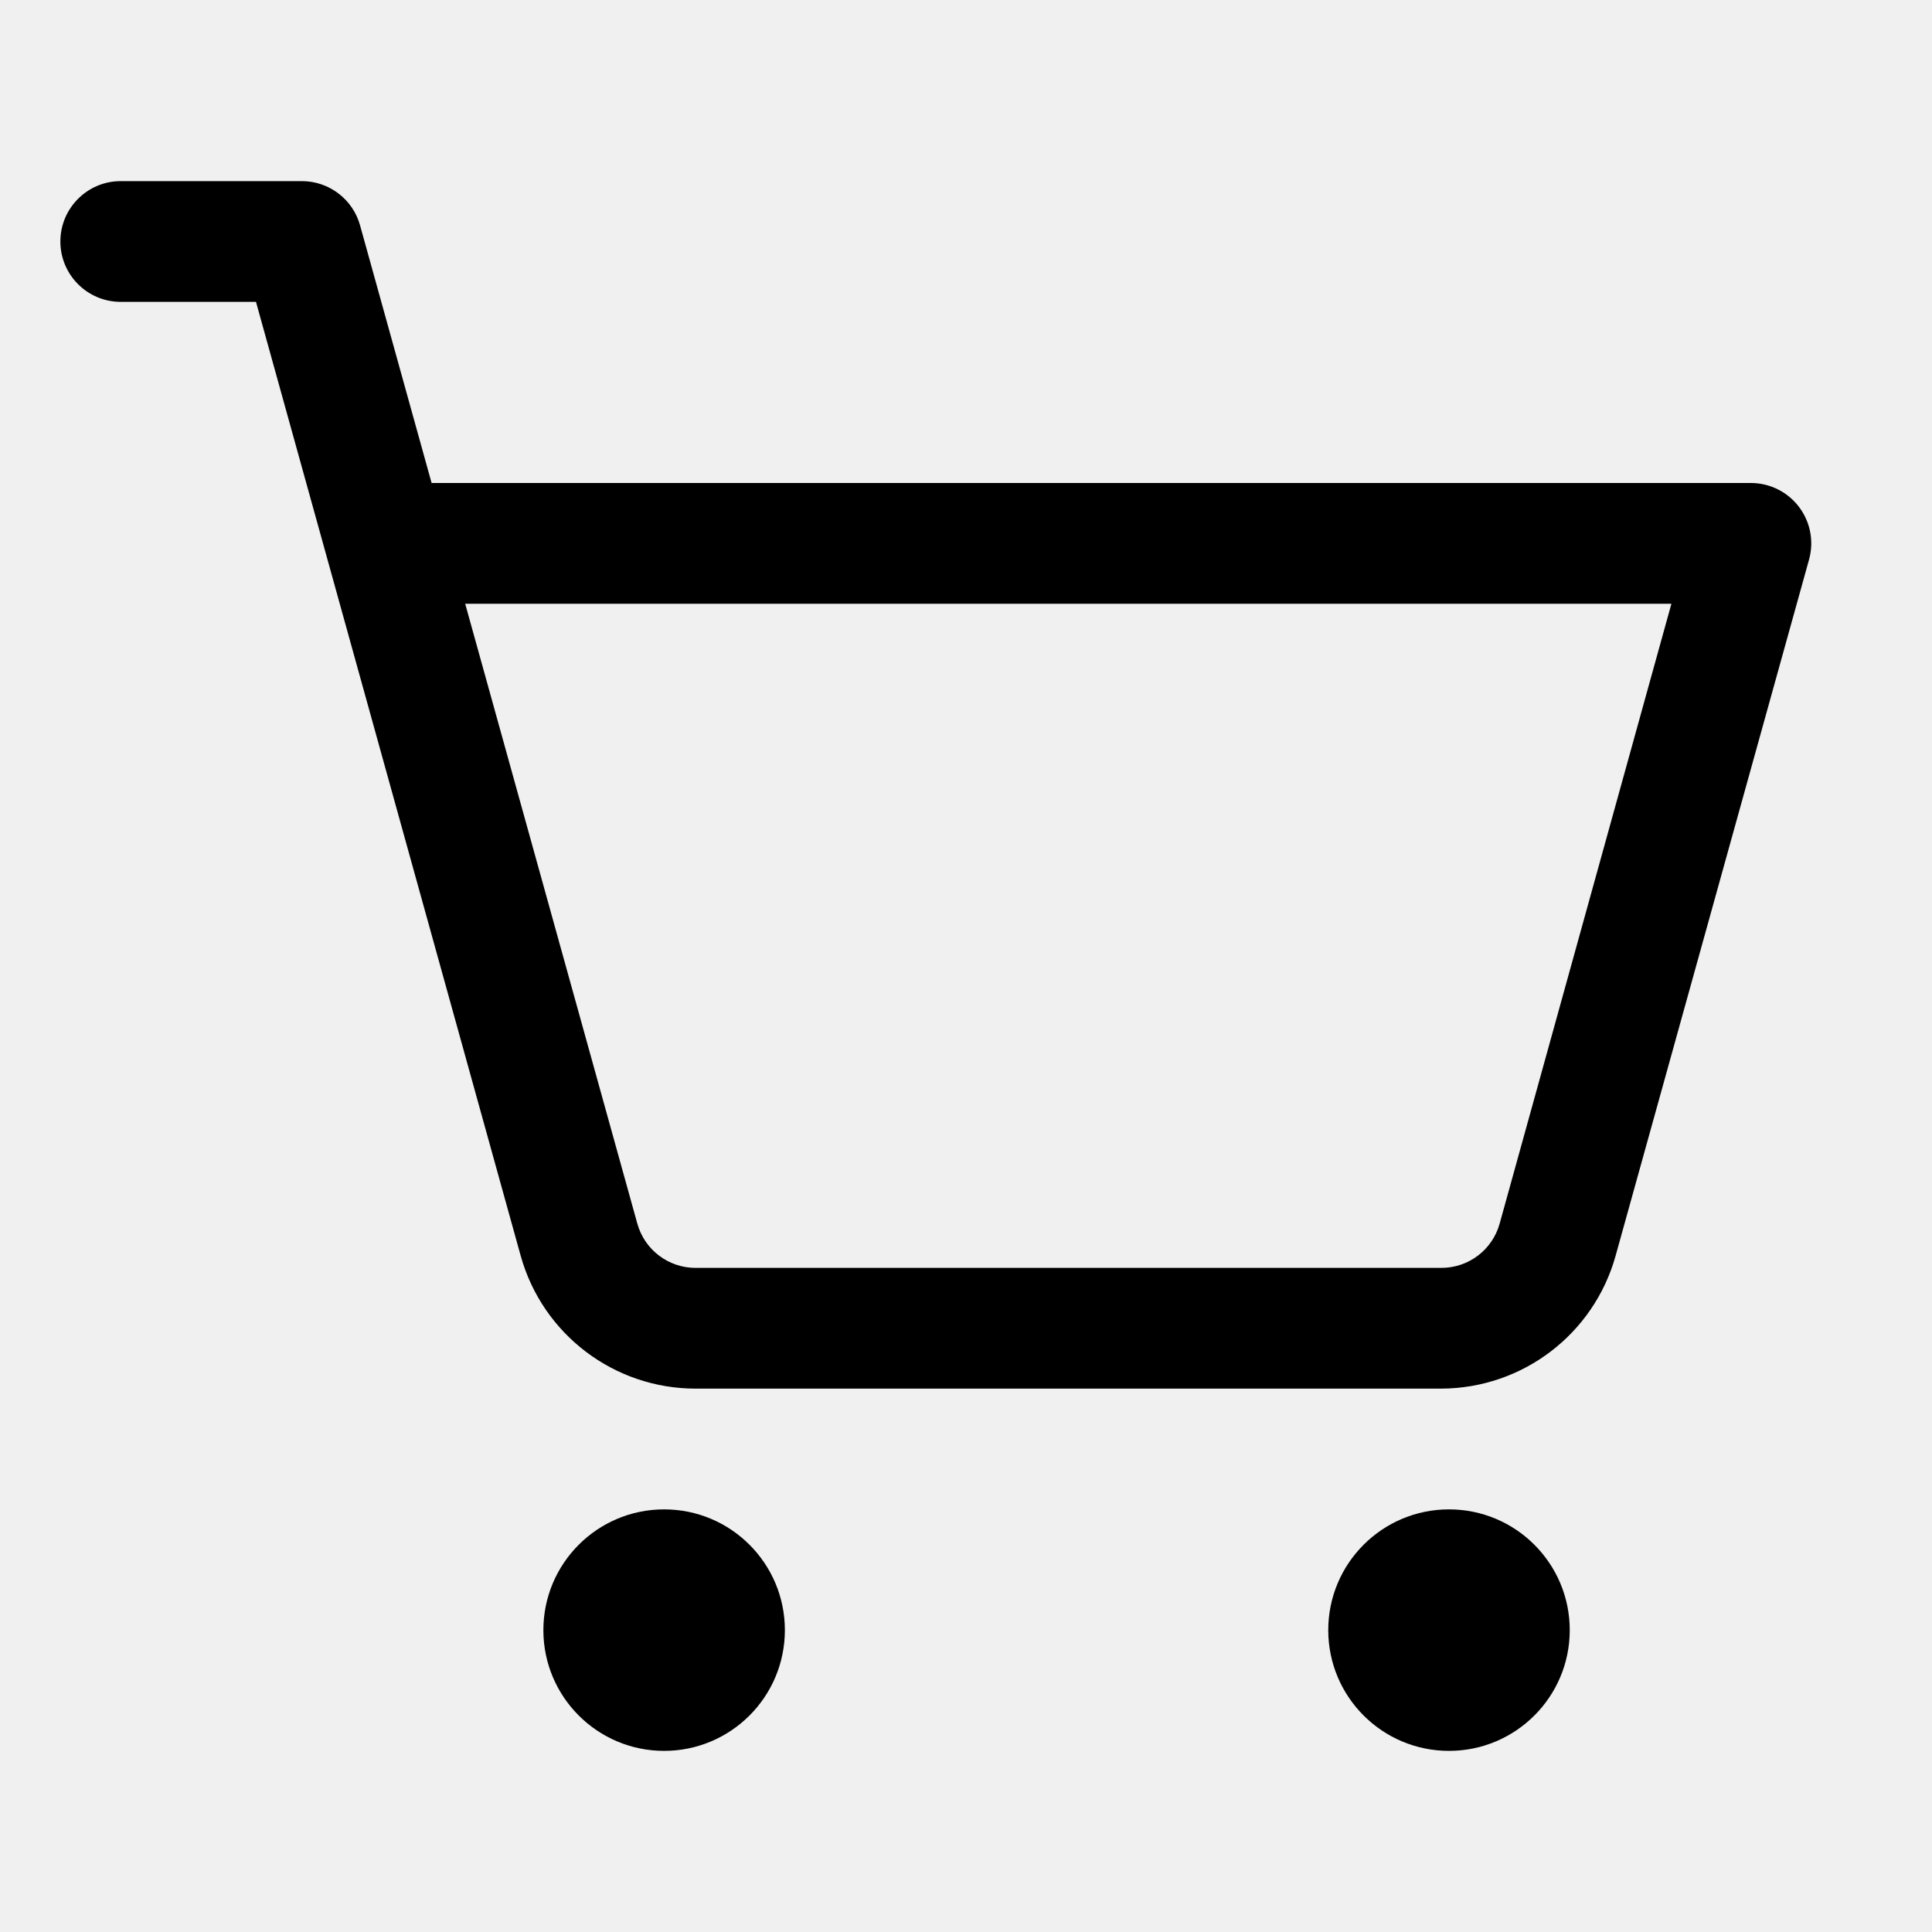
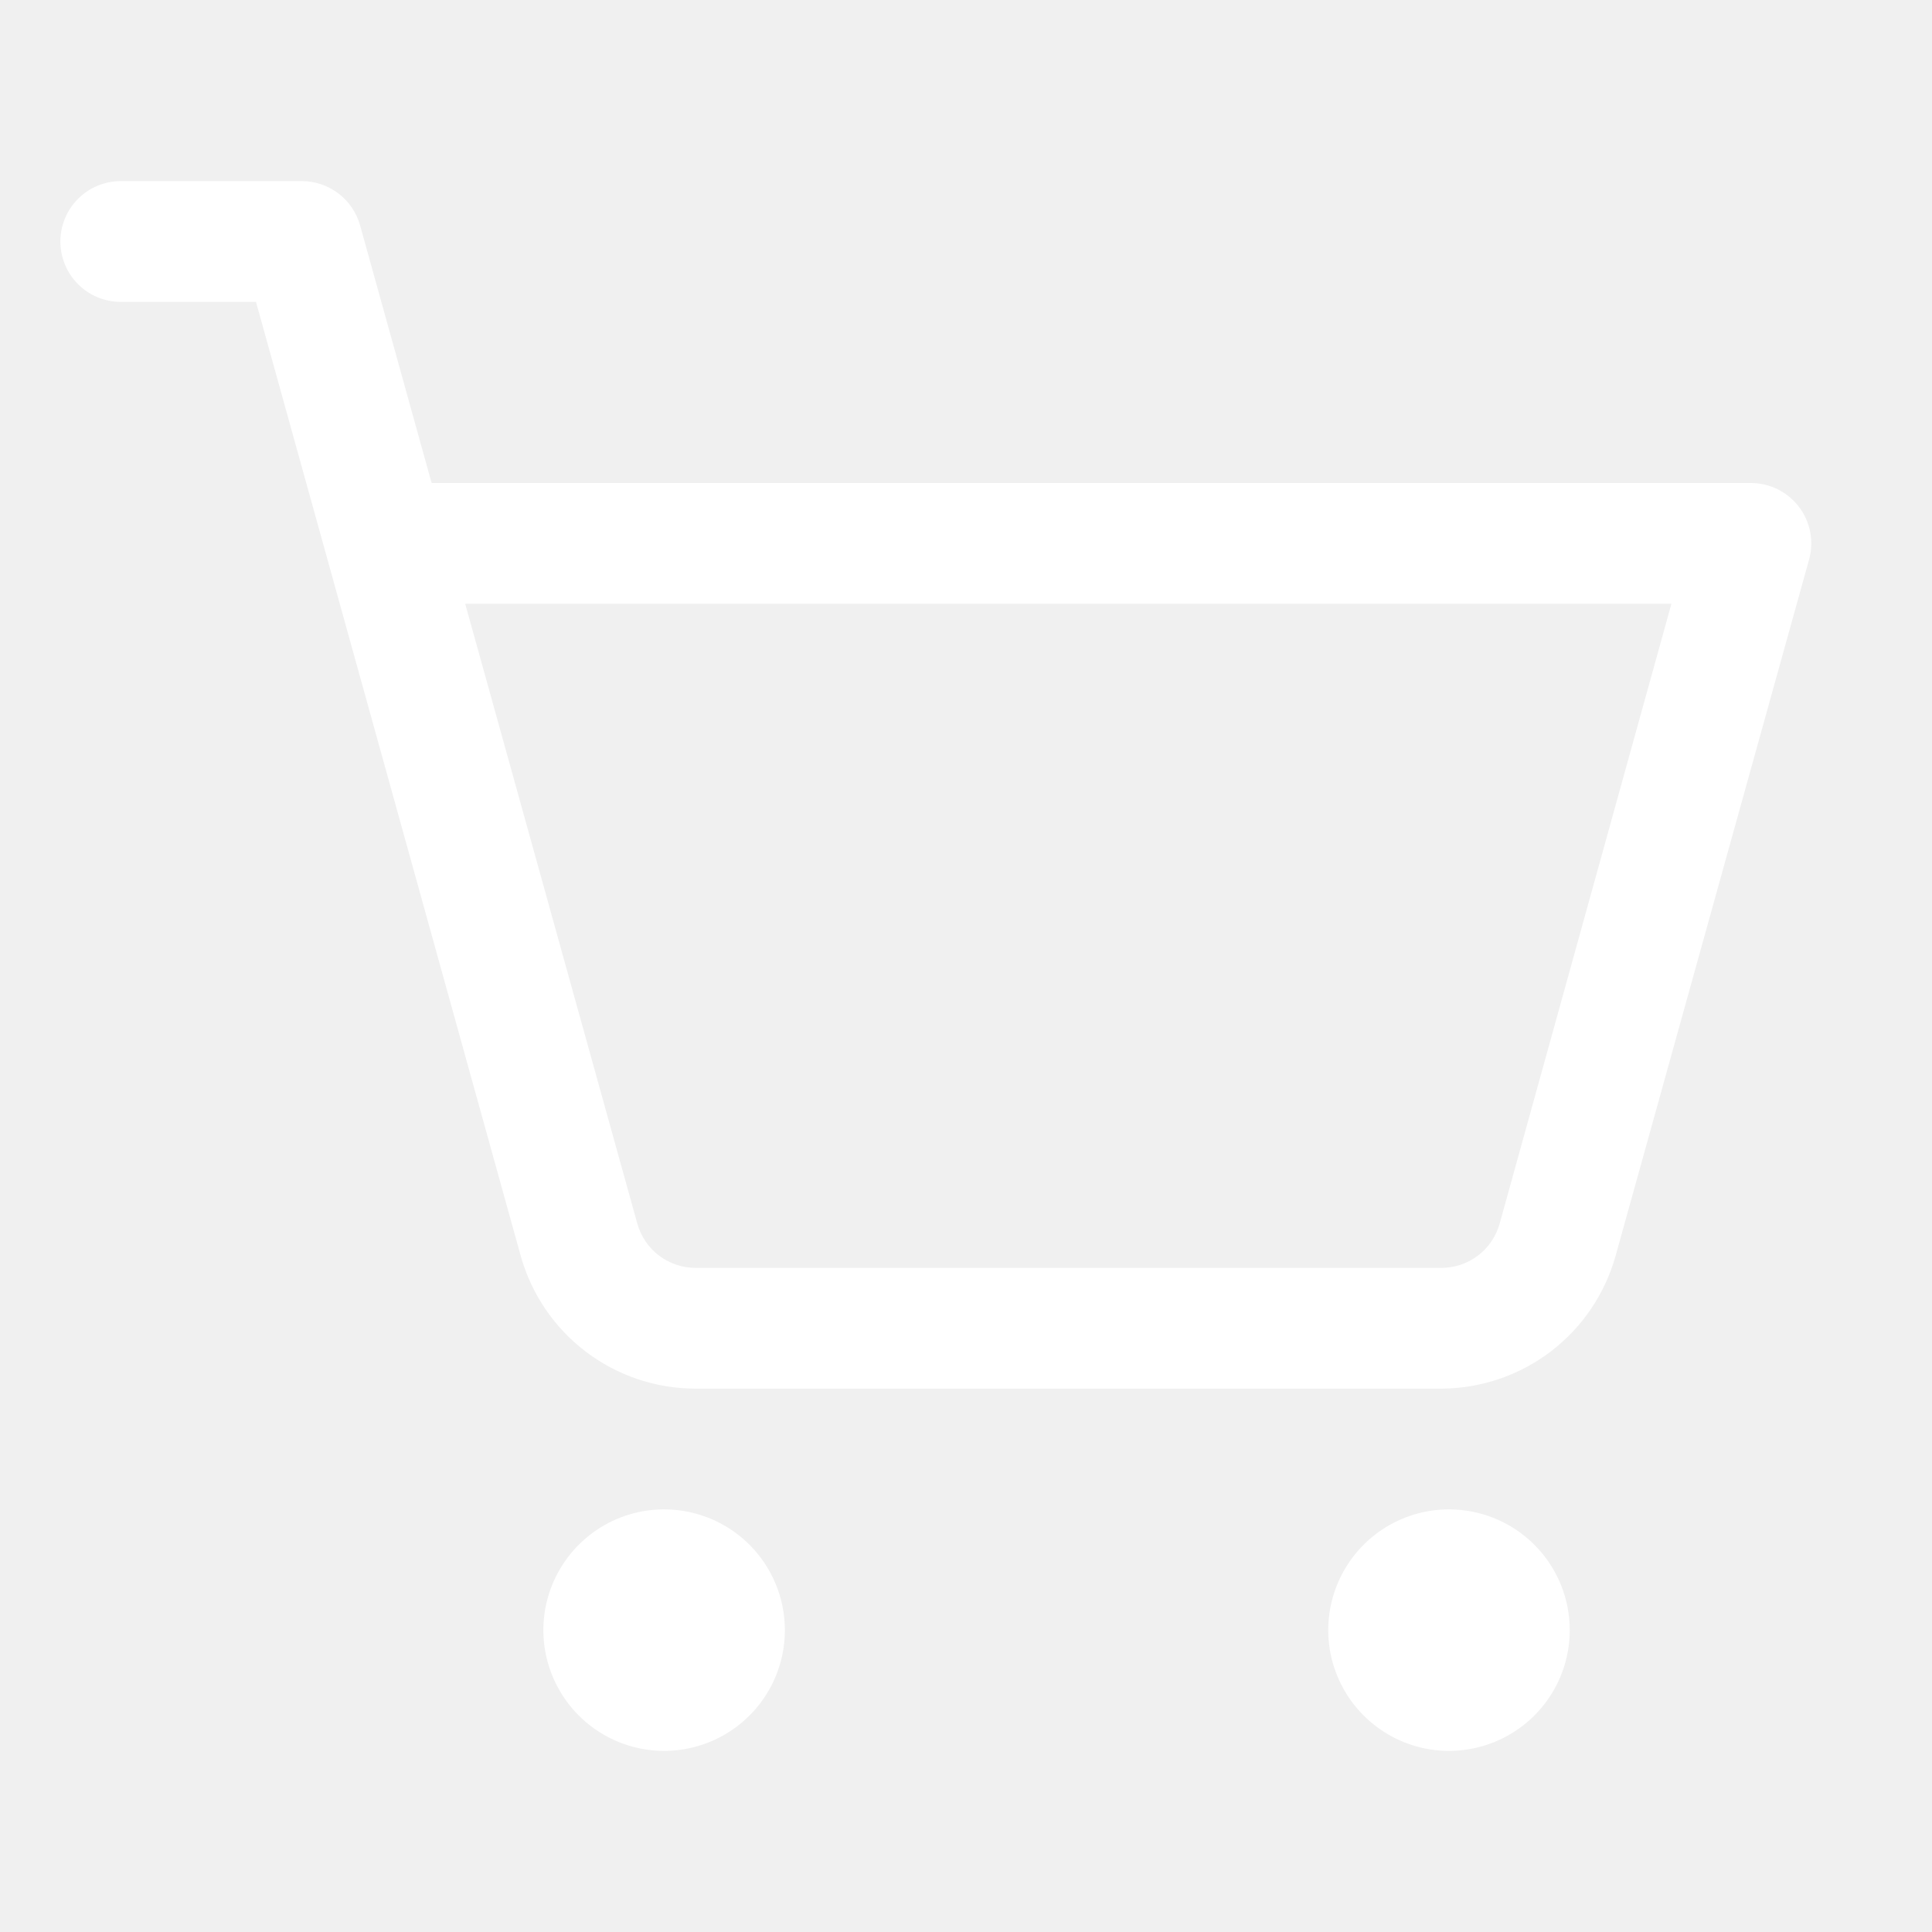
- <svg xmlns="http://www.w3.org/2000/svg" width="32" height="32" fill="#000000" viewBox="0 0 256 256">
-   <path d="M104,216a16,16,0,1,1-16-16A16,16,0,0,1,104,216Zm88-16a16,16,0,1,0,16,16A16,16,0,0,0,192,200ZM239.71,74.14l-25.64,92.28A24.06,24.06,0,0,1,191,184H92.16A24.06,24.06,0,0,1,69,166.42L33.92,40H16a8,8,0,0,1,0-16H40a8,8,0,0,1,7.71,5.86L57.19,64H232a8,8,0,0,1,7.71,10.14ZM221.47,80H61.64l22.81,82.14A8,8,0,0,0,92.16,168H191a8,8,0,0,0,7.71-5.86Z" />
+ <svg xmlns="http://www.w3.org/2000/svg" width="32" height="32" viewBox="0 0 32 32" fill="none">
+   <path d="M13 27C13 27.396 12.883 27.782 12.663 28.111C12.443 28.44 12.131 28.696 11.765 28.848C11.4 28.999 10.998 29.039 10.61 28.962C10.222 28.884 9.865 28.694 9.586 28.414C9.306 28.134 9.116 27.778 9.038 27.39C8.961 27.002 9.001 26.6 9.152 26.235C9.304 25.869 9.56 25.557 9.889 25.337C10.218 25.117 10.604 25 11 25C11.53 25 12.039 25.211 12.414 25.586C12.789 25.961 13 26.47 13 27ZM24 25C23.604 25 23.218 25.117 22.889 25.337C22.56 25.557 22.304 25.869 22.152 26.235C22.001 26.6 21.961 27.002 22.038 27.39C22.116 27.778 22.306 28.134 22.586 28.414C22.866 28.694 23.222 28.884 23.61 28.962C23.998 29.039 24.4 28.999 24.765 28.848C25.131 28.696 25.443 28.44 25.663 28.111C25.883 27.782 26 27.396 26 27C26 26.47 25.789 25.961 25.414 25.586C25.039 25.211 24.53 25 24 25ZM29.964 9.268L26.759 20.802C26.582 21.433 26.206 21.988 25.685 22.385C25.165 22.781 24.529 22.997 23.875 23H11.52C10.864 23 10.226 22.785 9.703 22.388C9.18 21.991 8.802 21.434 8.625 20.802L4.24 5H2C1.735 5 1.48 4.895 1.293 4.707C1.105 4.52 1 4.265 1 4C1 3.735 1.105 3.48 1.293 3.293C1.48 3.105 1.735 3 2 3H5C5.219 3 5.431 3.072 5.605 3.204C5.779 3.336 5.905 3.522 5.964 3.732L7.149 8H29C29.154 8 29.306 8.036 29.444 8.104C29.582 8.173 29.703 8.272 29.796 8.395C29.89 8.517 29.953 8.66 29.982 8.811C30.011 8.963 30.005 9.119 29.964 9.268ZM27.684 10H7.705L10.556 20.267C10.615 20.478 10.741 20.664 10.915 20.796C11.089 20.928 11.301 21 11.52 21H23.875C24.094 21 24.306 20.928 24.48 20.796C24.654 20.664 24.78 20.478 24.839 20.267L27.684 10Z" fill="white" />
</svg>
